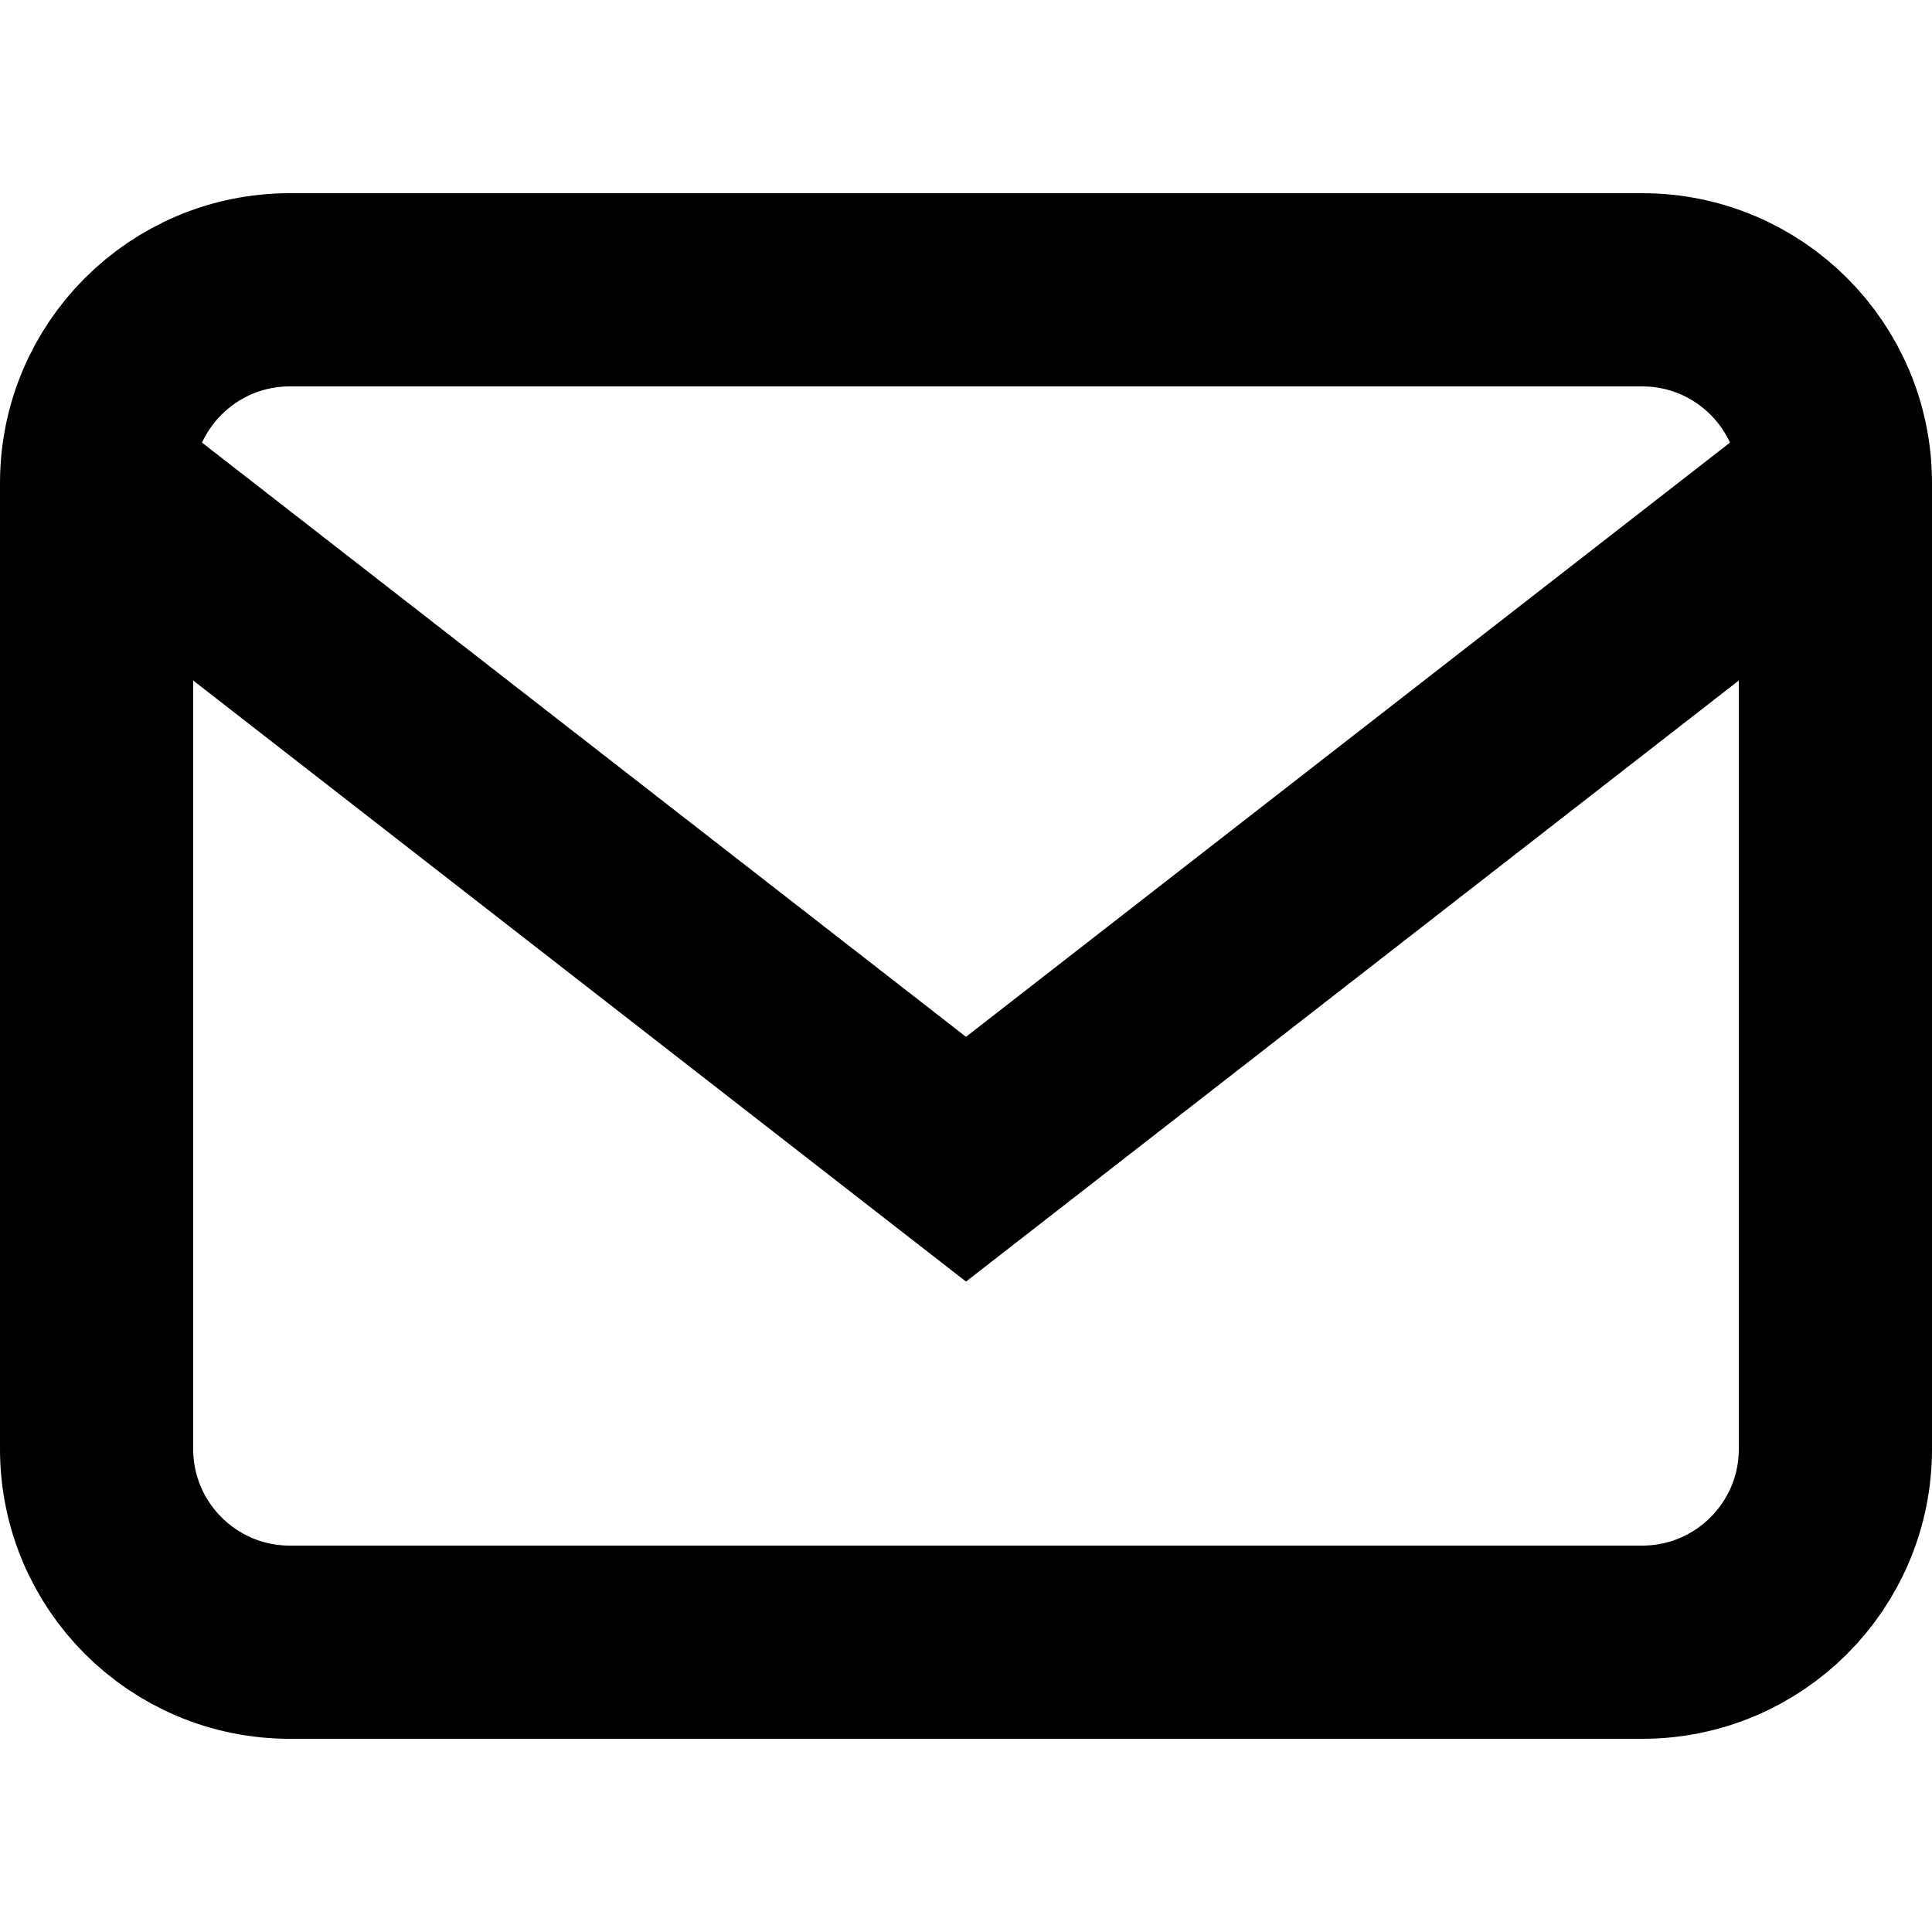
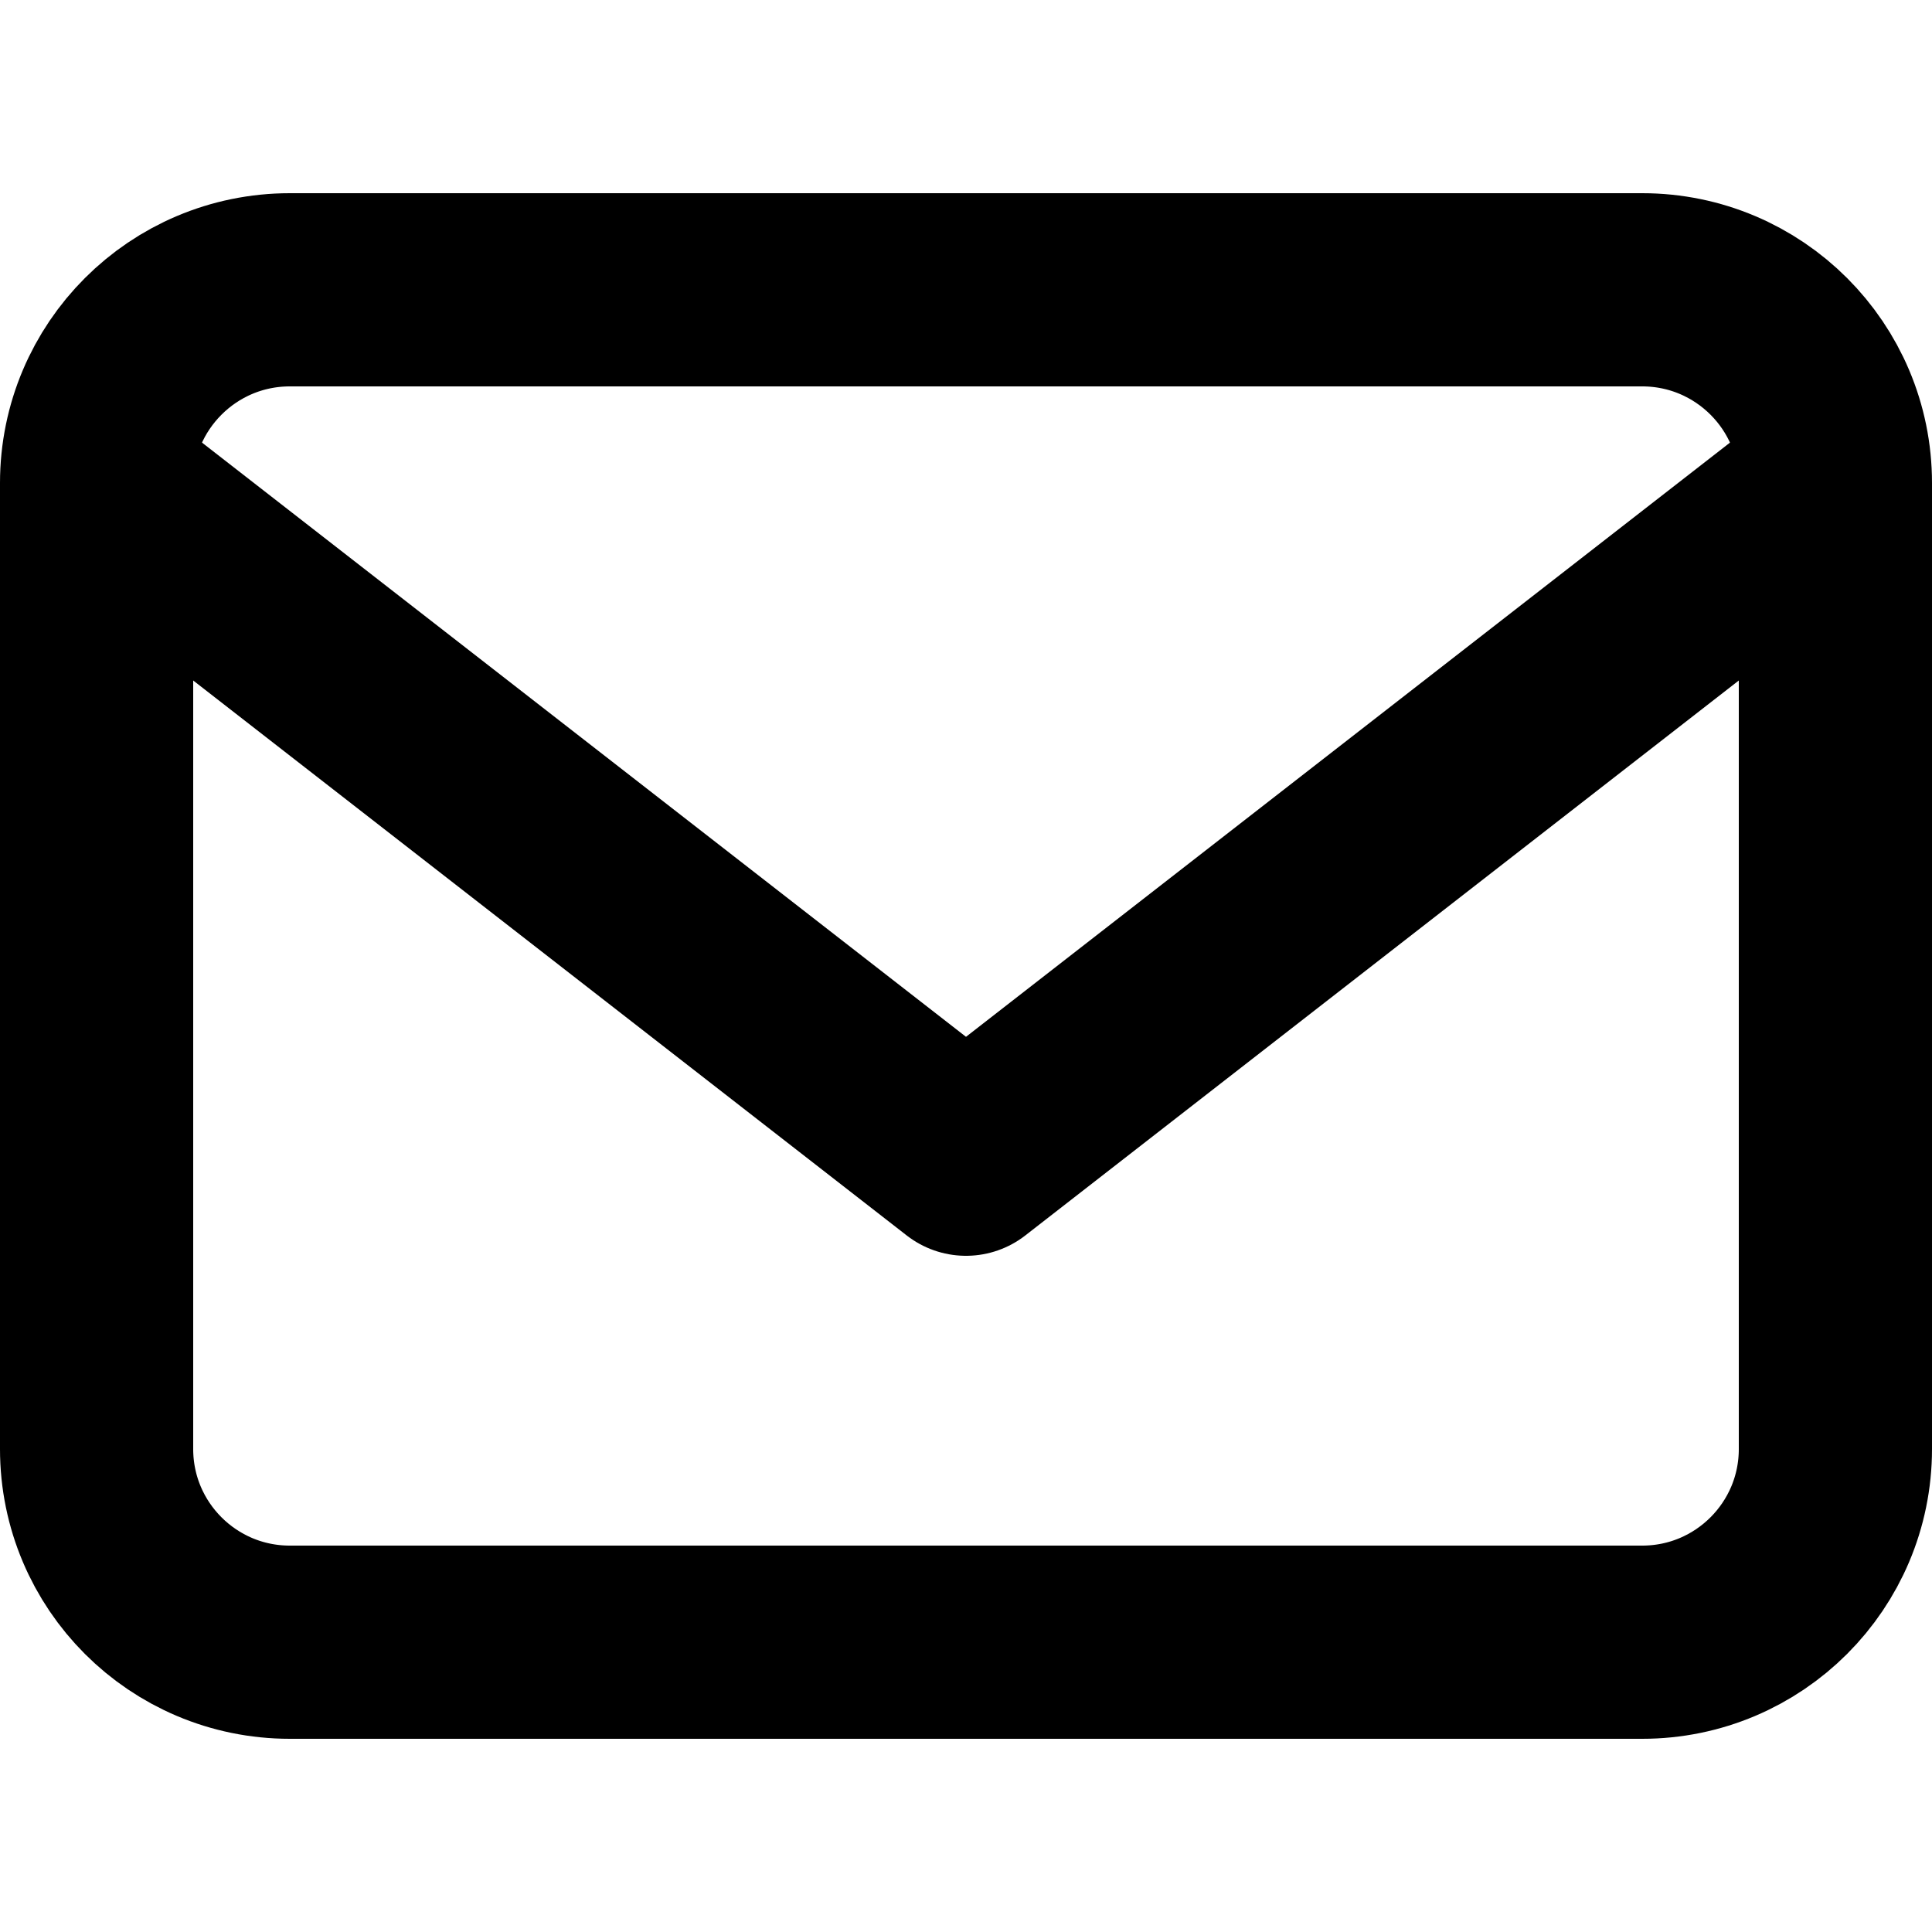
<svg xmlns="http://www.w3.org/2000/svg" width="15" height="15" viewBox="0 0 100 100">
  <rect fill="none" stroke="currentColor" stroke-width="10" x="5" y="15" rx="10" ry="10" width="90" height="70" />
-   <path fill="none" stroke="currentColor" stroke-width="10" d="       M 5 25       L 50 60       L 95 25     " />
+   <path fill="none" stroke="currentColor" stroke-width="10" stroke-linejoin="round" d="       M 5 25       L 50 60       L 95 25     " />
</svg>
